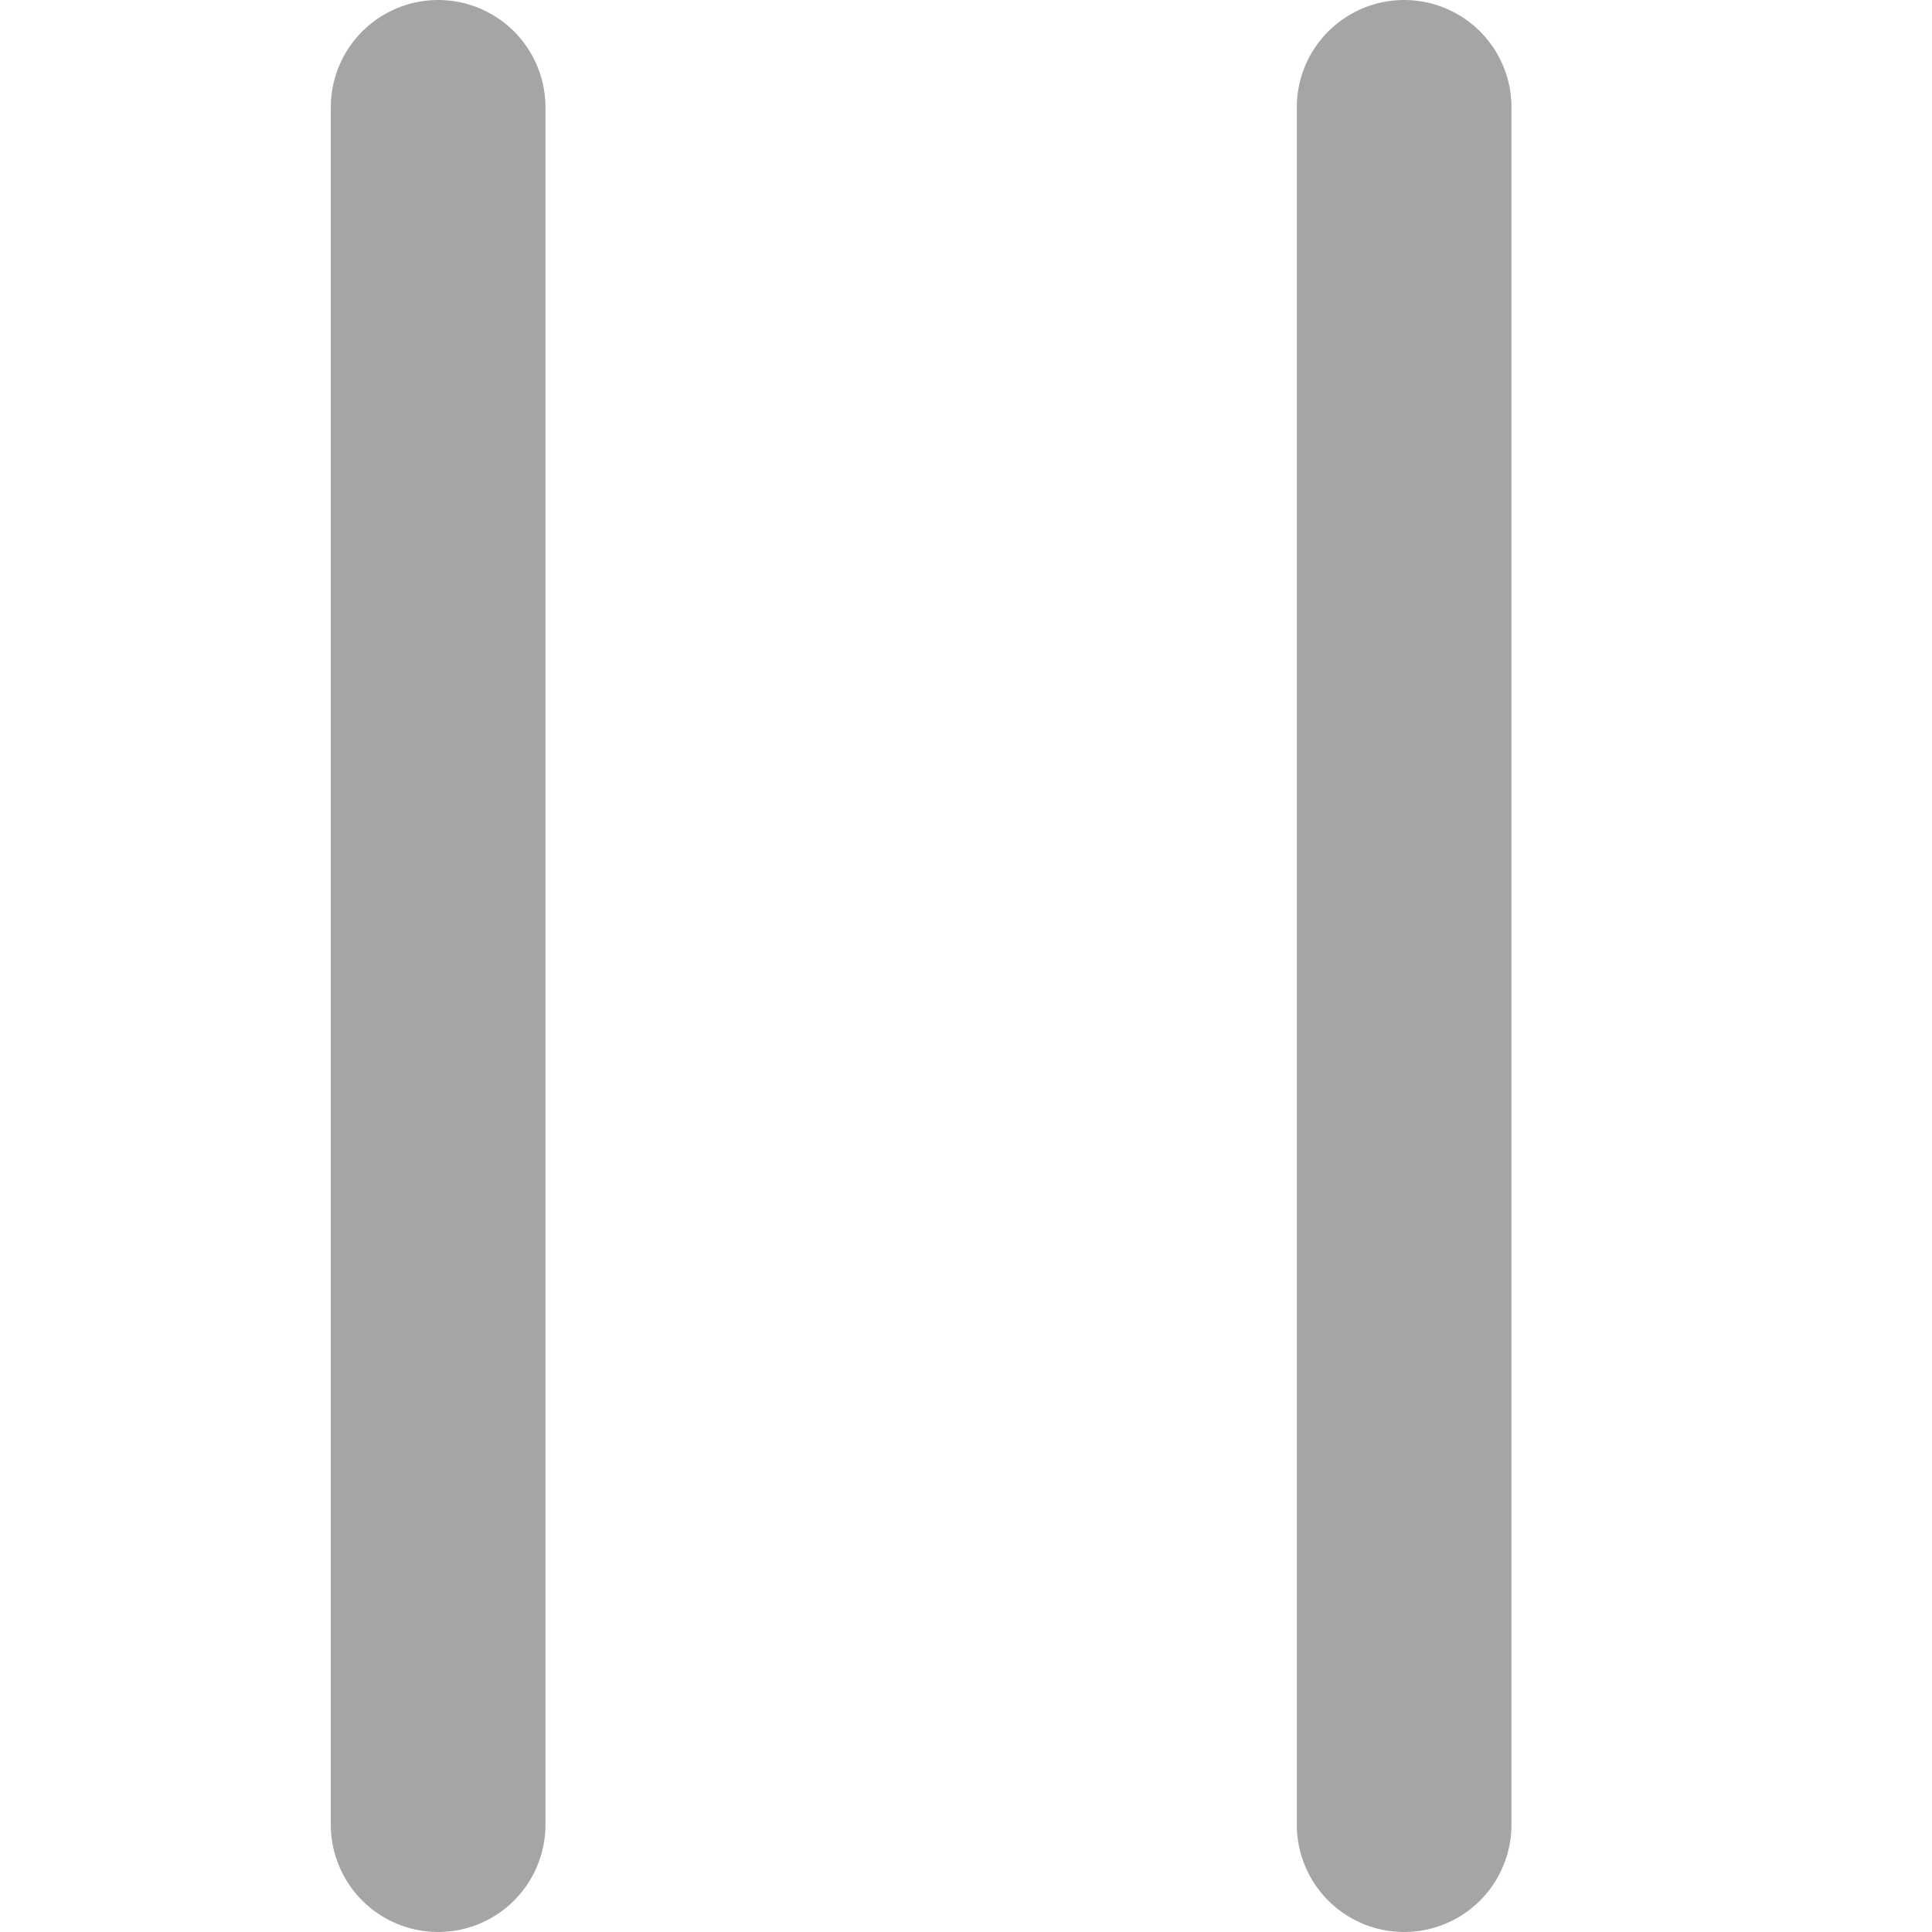
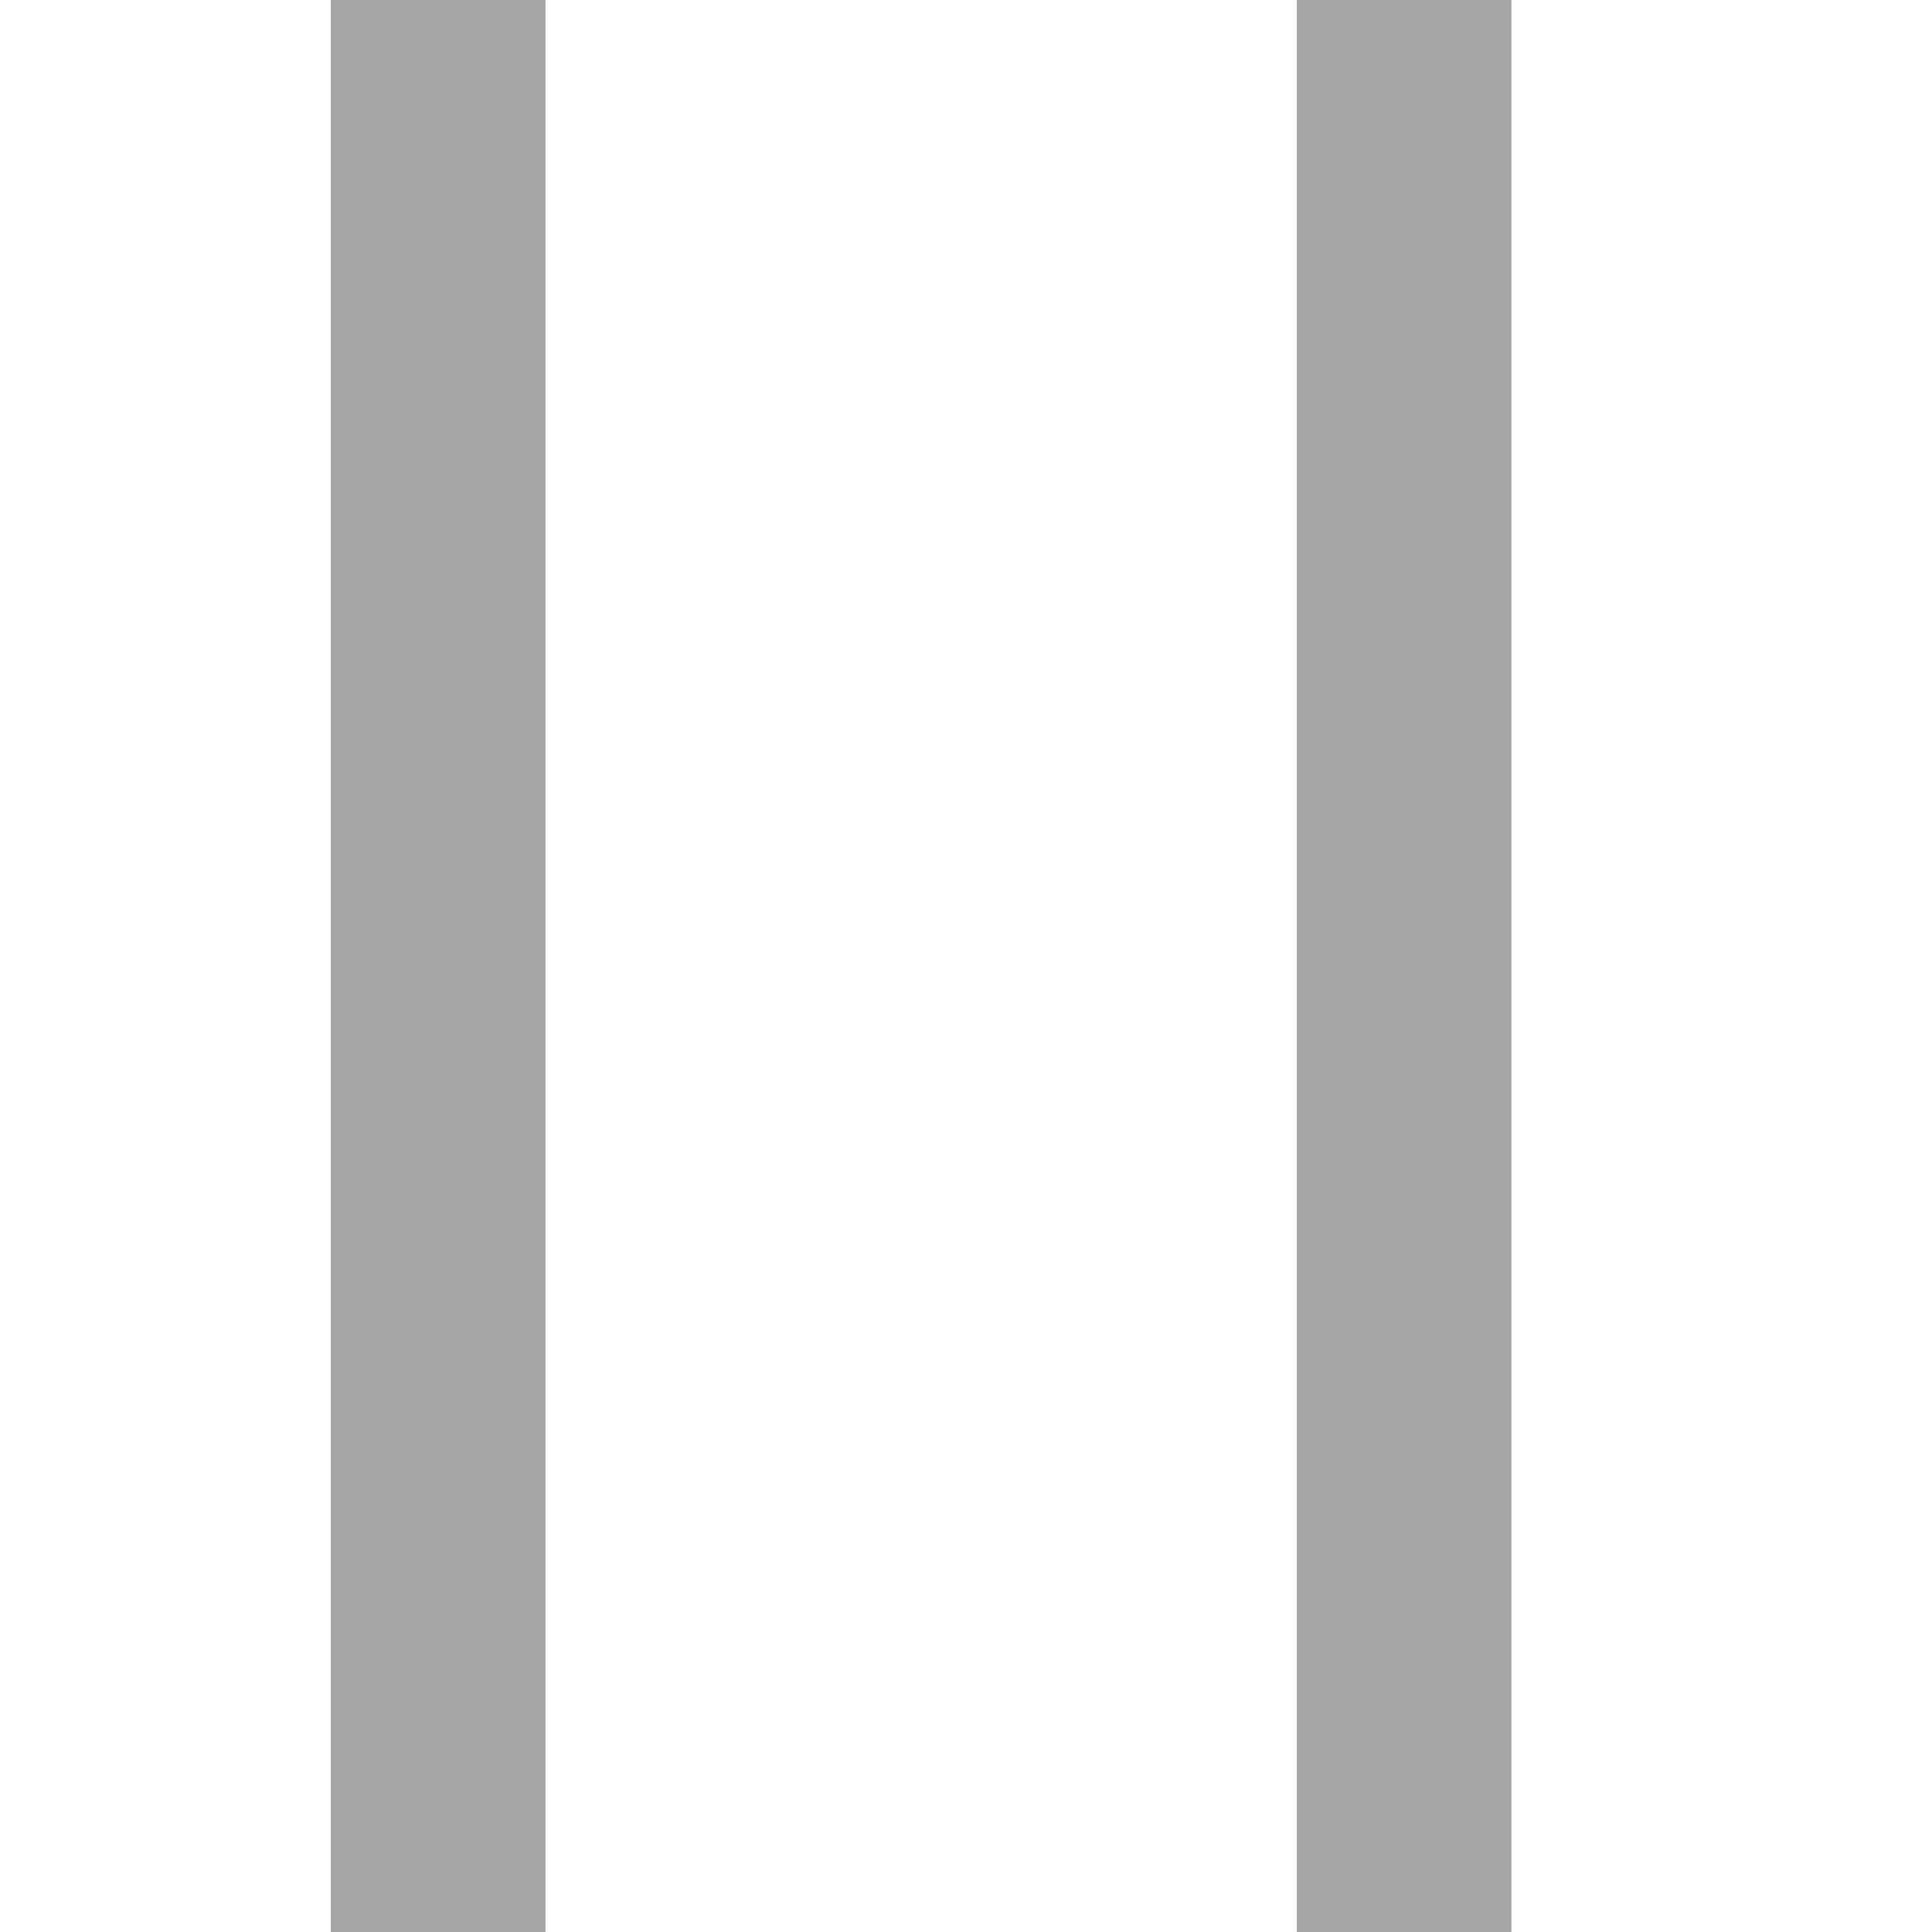
<svg xmlns="http://www.w3.org/2000/svg" version="1.1" id="Layer_1" x="0px" y="0px" width="18px" height="18px" viewBox="0 0 18 18" enable-background="new 0 0 18 18" xml:space="preserve">
  <g>
-     <line fill="none" stroke="#A5A5A5" stroke-width="2" stroke-linecap="round" x1="4.082" y1="1" x2="4.082" y2="17" />
-     <line fill="none" stroke="#A5A5A5" stroke-width="2" stroke-linecap="round" x1="13.082" y1="1" x2="13.082" y2="17" />
+     <line fill="none" stroke="#A5A5A5" stroke-width="2" stroke-linecap="square" x1="4.082" y1="1" x2="4.082" y2="17" />
+     <line fill="none" stroke="#A5A5A5" stroke-width="2" stroke-linecap="square" x1="13.082" y1="1" x2="13.082" y2="17" />
  </g>
</svg>
